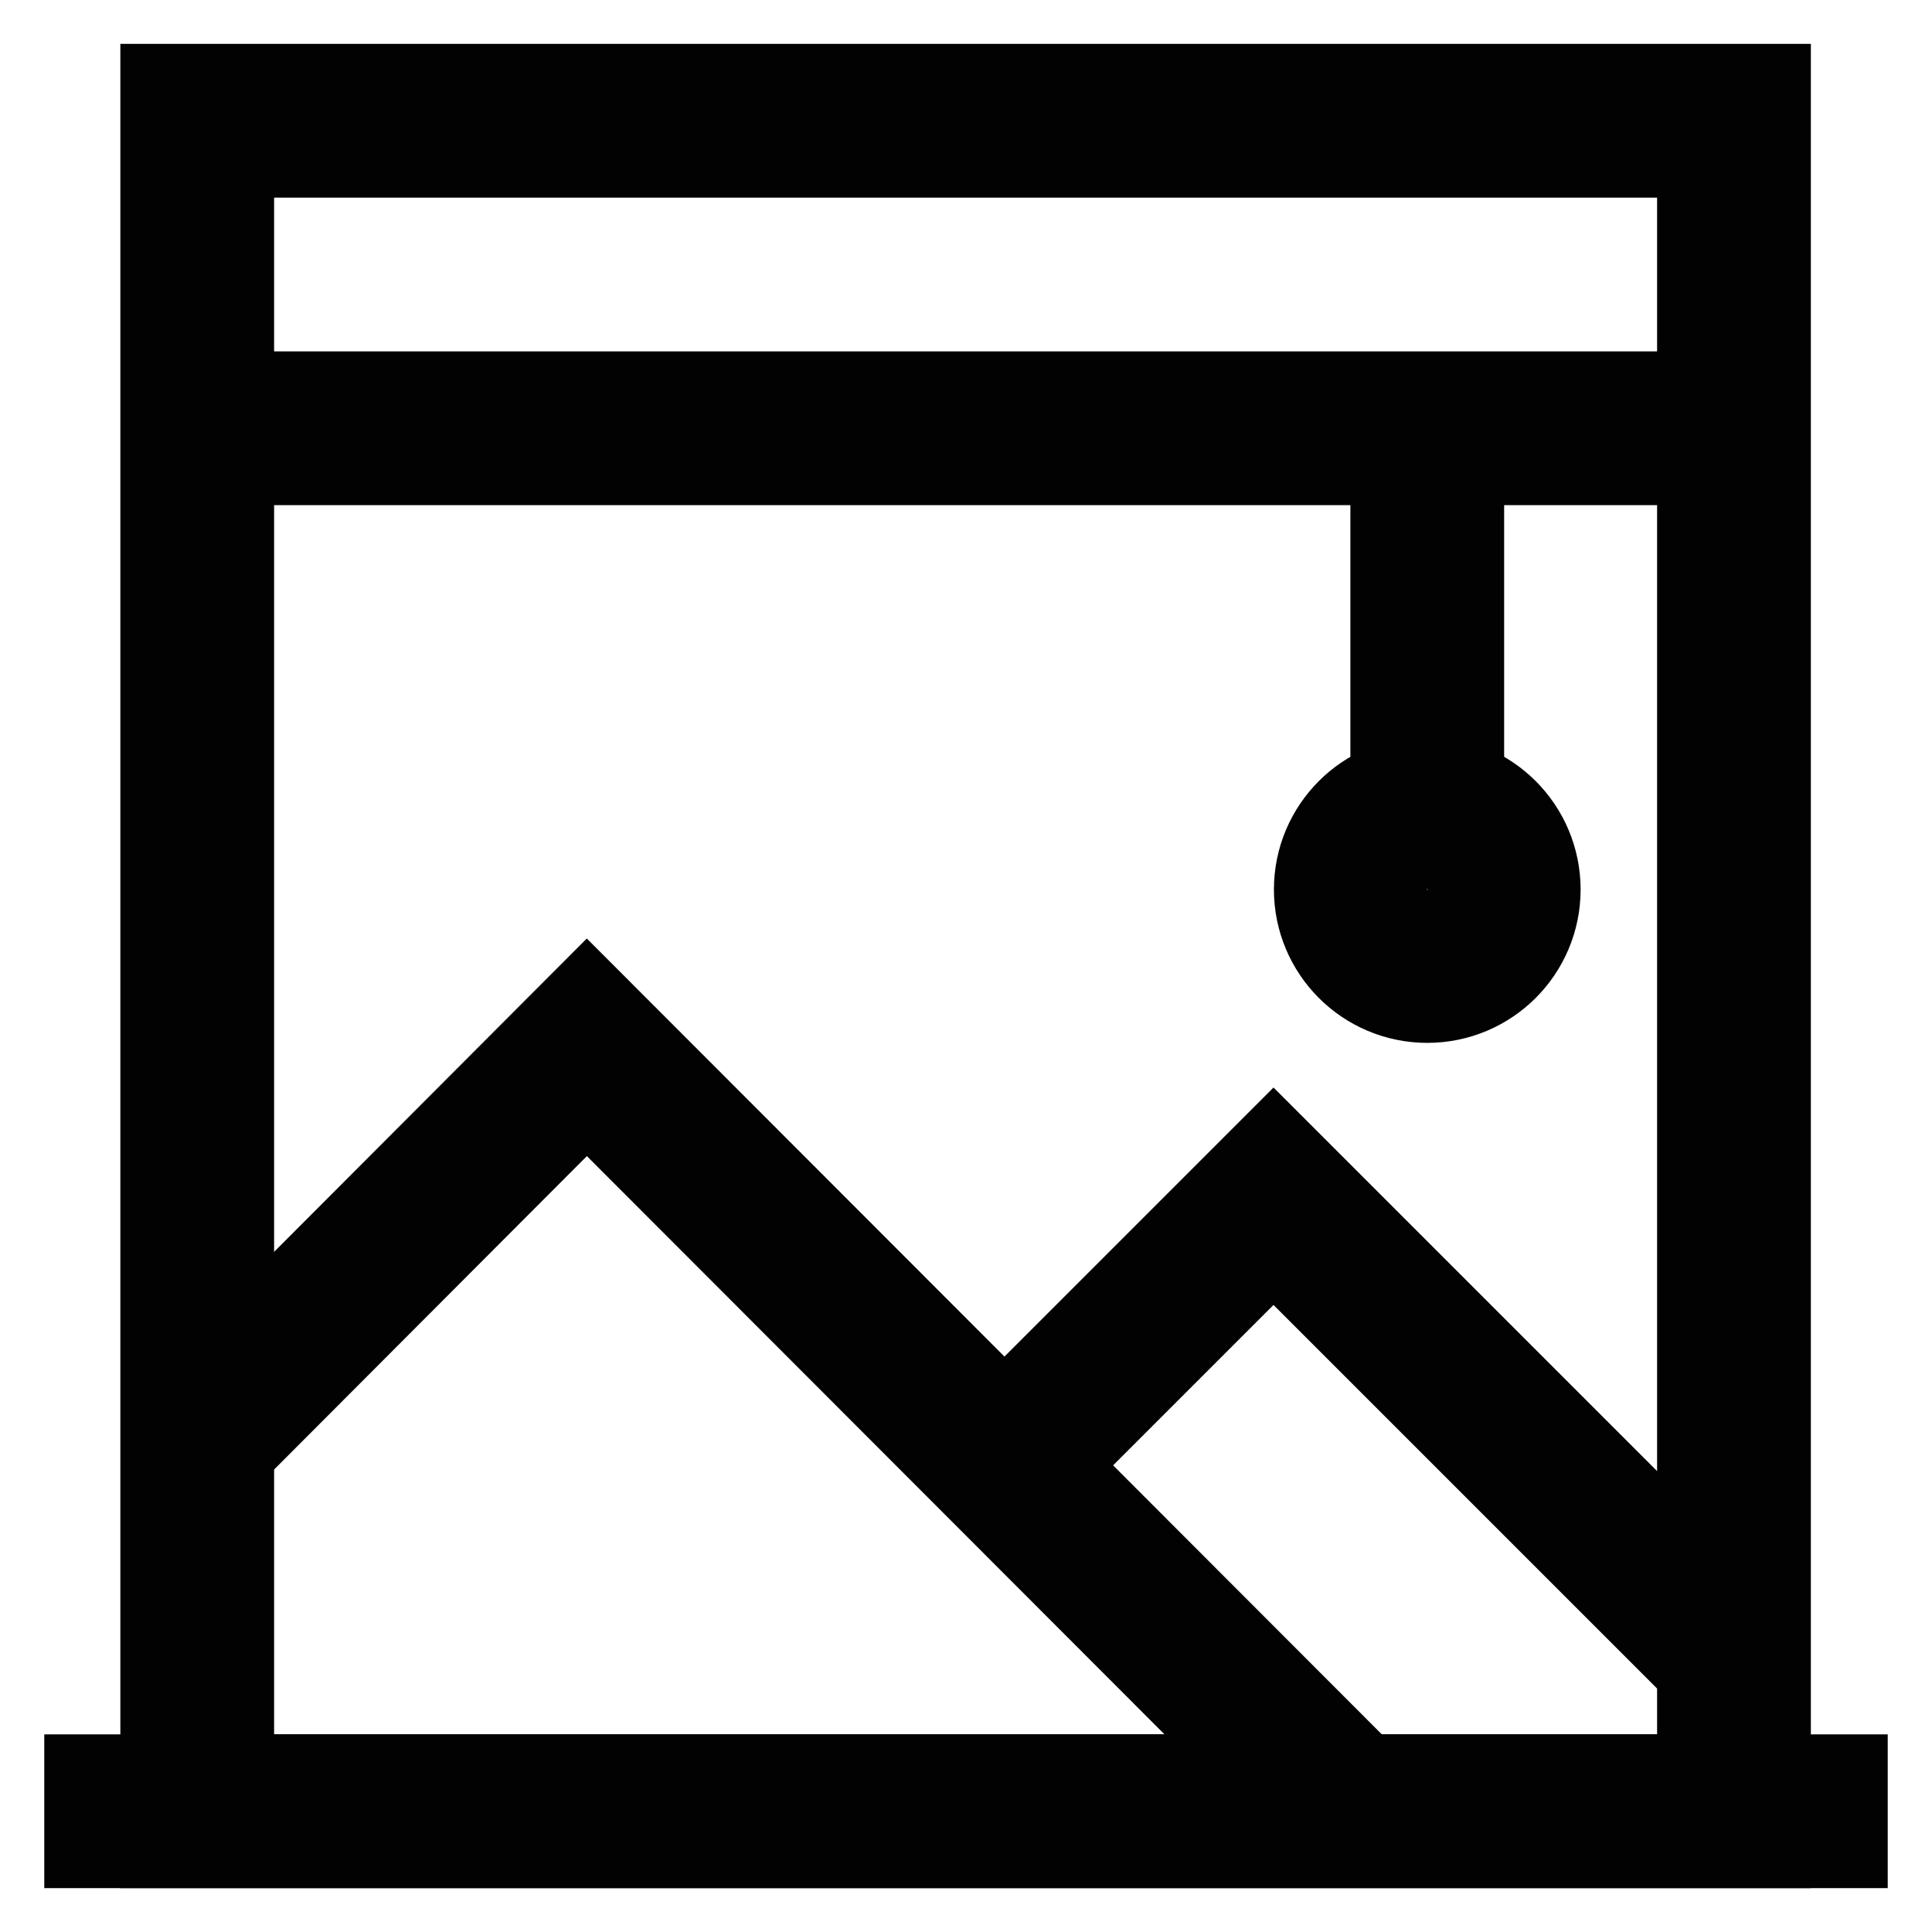
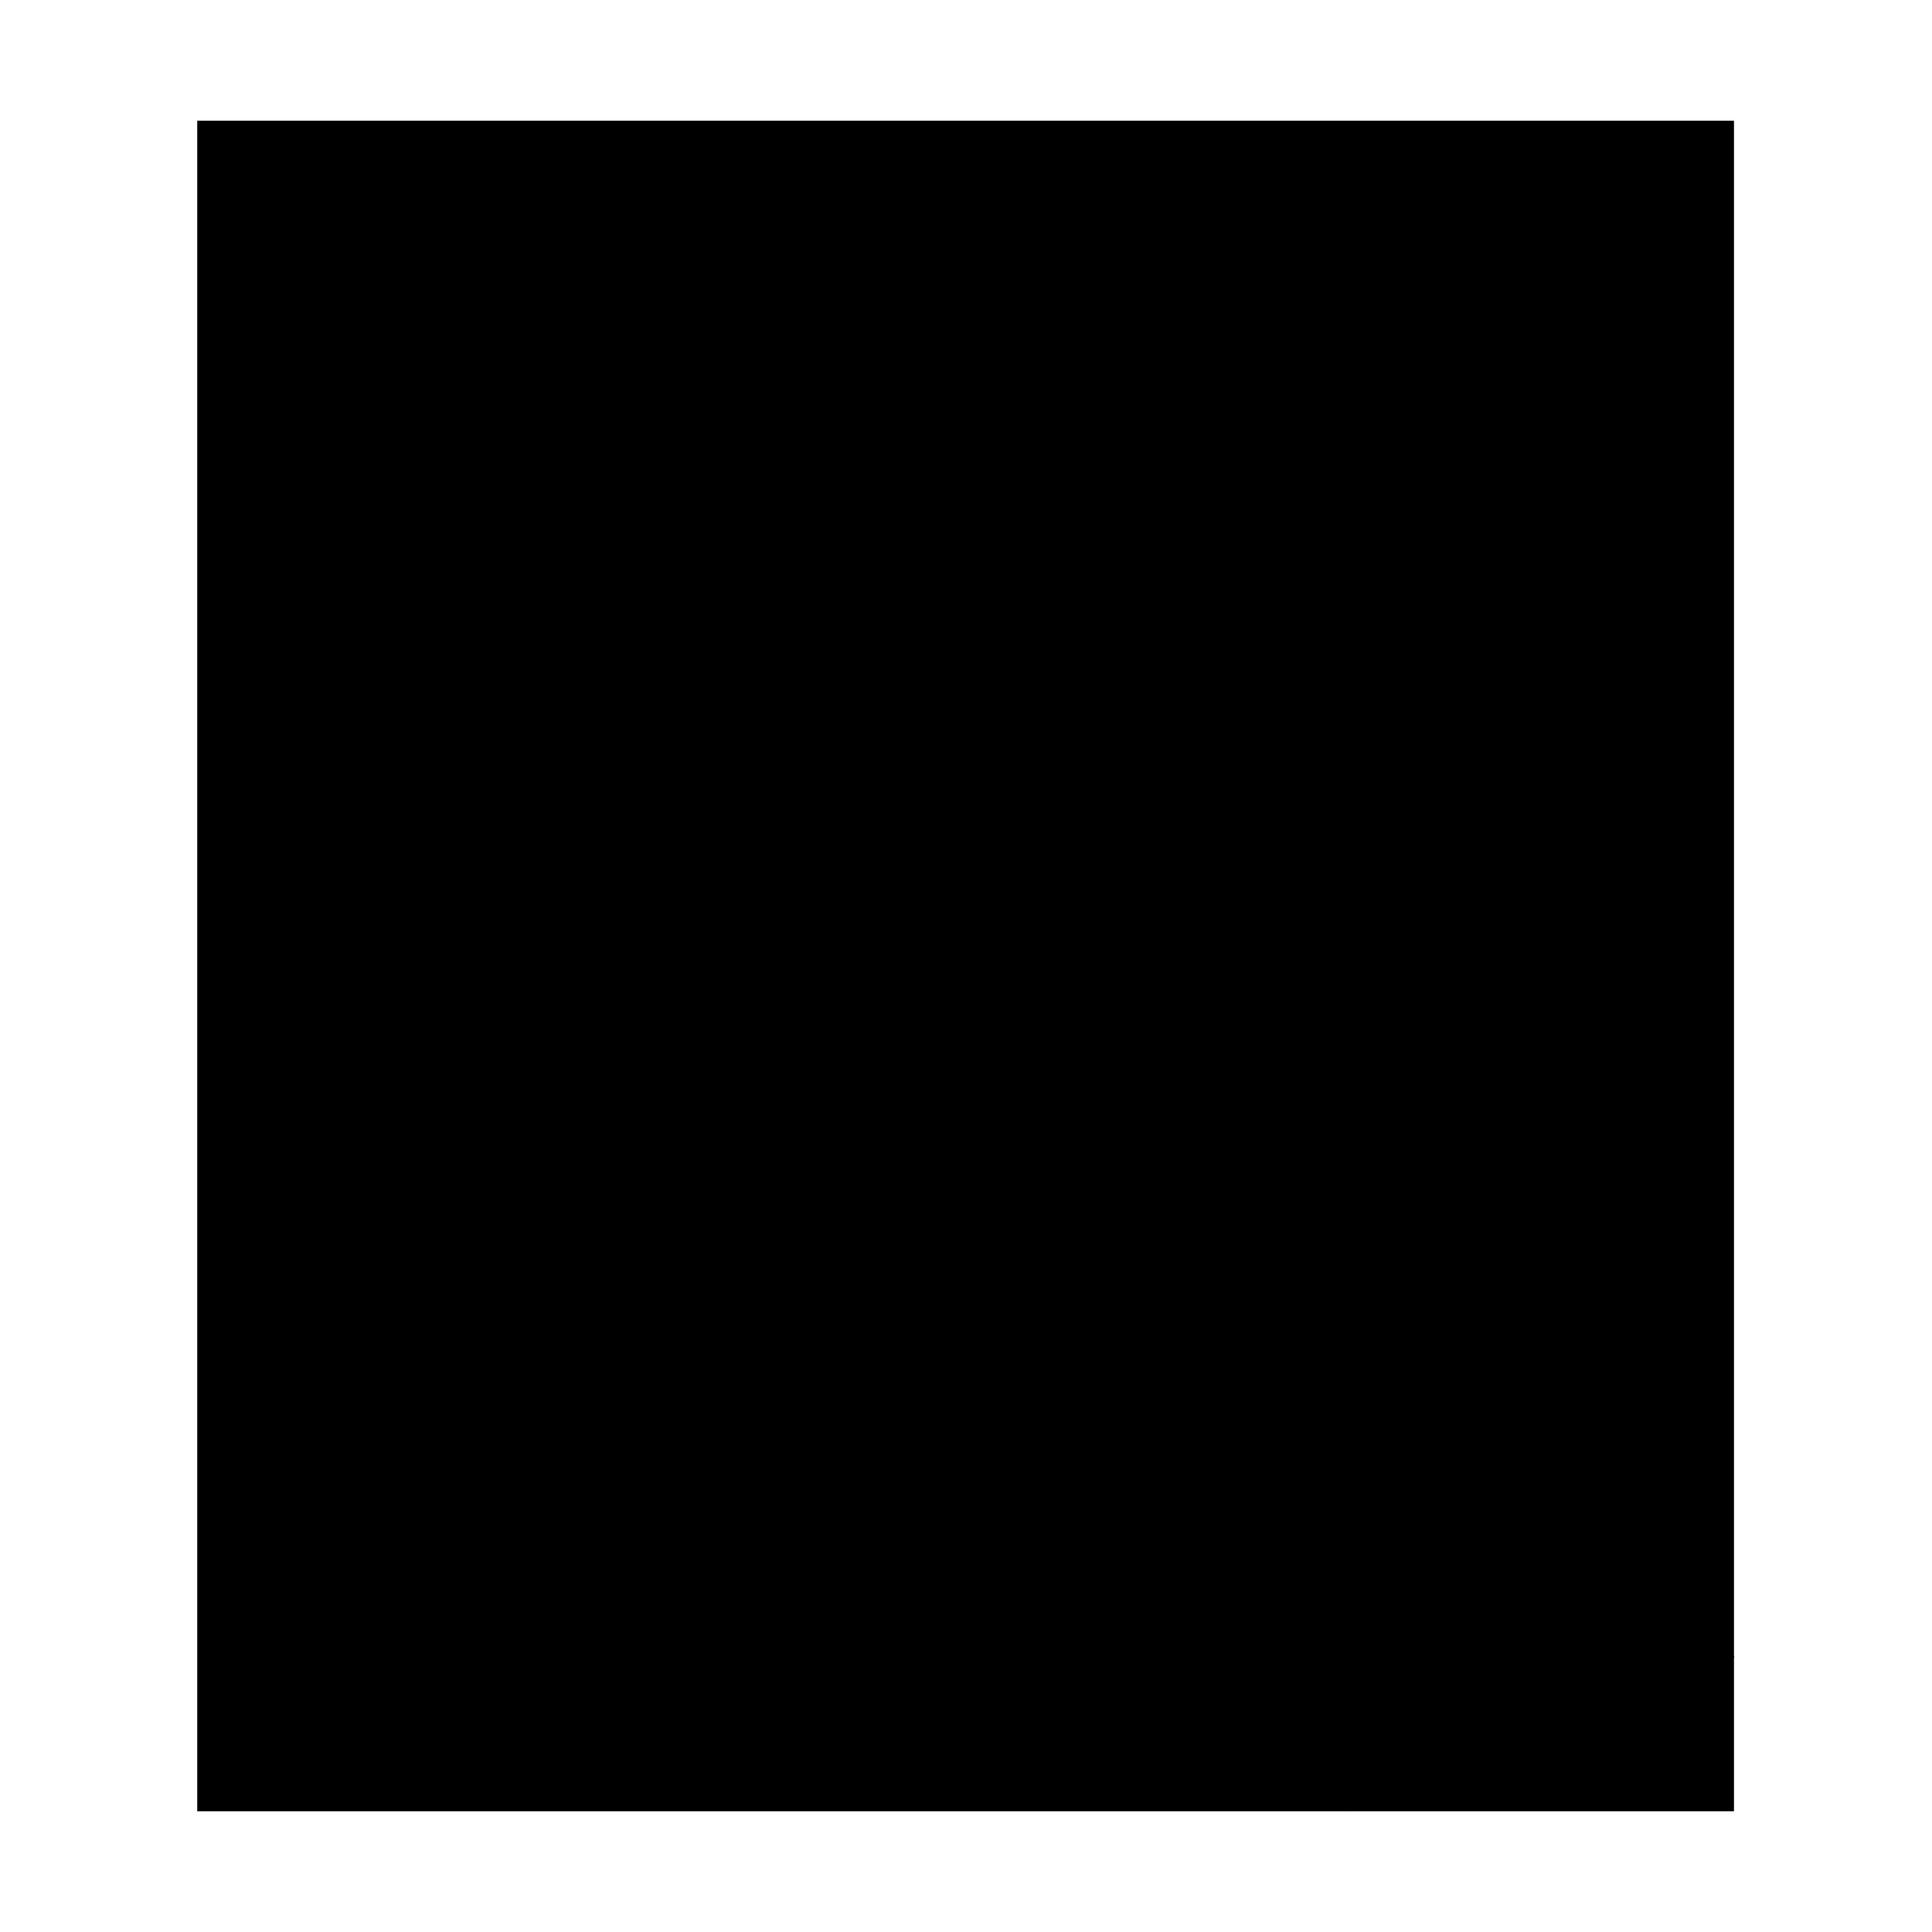
<svg xmlns="http://www.w3.org/2000/svg" width="800px" height="800px" viewBox="0 0 24 24" id="Layer_1" data-name="Layer 1">
-   <defs>
-     <style>.cls-1{fill:none;stroke:#020202;stroke-miterlimit:10;stroke-width:1.91px;}</style>
-   </defs>
-   <line class="cls-1" x1="0.55" y1="22.5" x2="23.45" y2="22.5" />
-   <rect class="cls-1" x="2.45" y="1.5" width="19.09" height="21" />
-   <line class="cls-1" x1="2.45" y1="5.32" x2="21.55" y2="5.32" />
-   <line class="cls-1" x1="17.73" y1="5.32" x2="17.73" y2="10.09" />
-   <circle class="cls-1" cx="17.73" cy="11.05" r="0.95" />
-   <polyline class="cls-1" points="2.46 17.85 7.29 13.01 16.77 22.5" />
-   <polyline class="cls-1" points="12 18.68 15.82 14.86 21.55 20.59" />
+   <line x1="0.55" y1="22.5" x2="23.45" y2="22.5" />
+   <rect x="2.45" y="1.5" width="19.09" height="21" />
+   <line x1="2.45" y1="5.32" x2="21.55" y2="5.32" />
+   <line x1="17.73" y1="5.32" x2="17.73" y2="10.09" />
+   <circle cx="17.73" cy="11.05" r="0.95" />
+   <polyline points="2.46 17.85 7.29 13.01 16.77 22.5" />
+   <polyline points="12 18.68 15.82 14.86 21.55 20.59" />
</svg>
